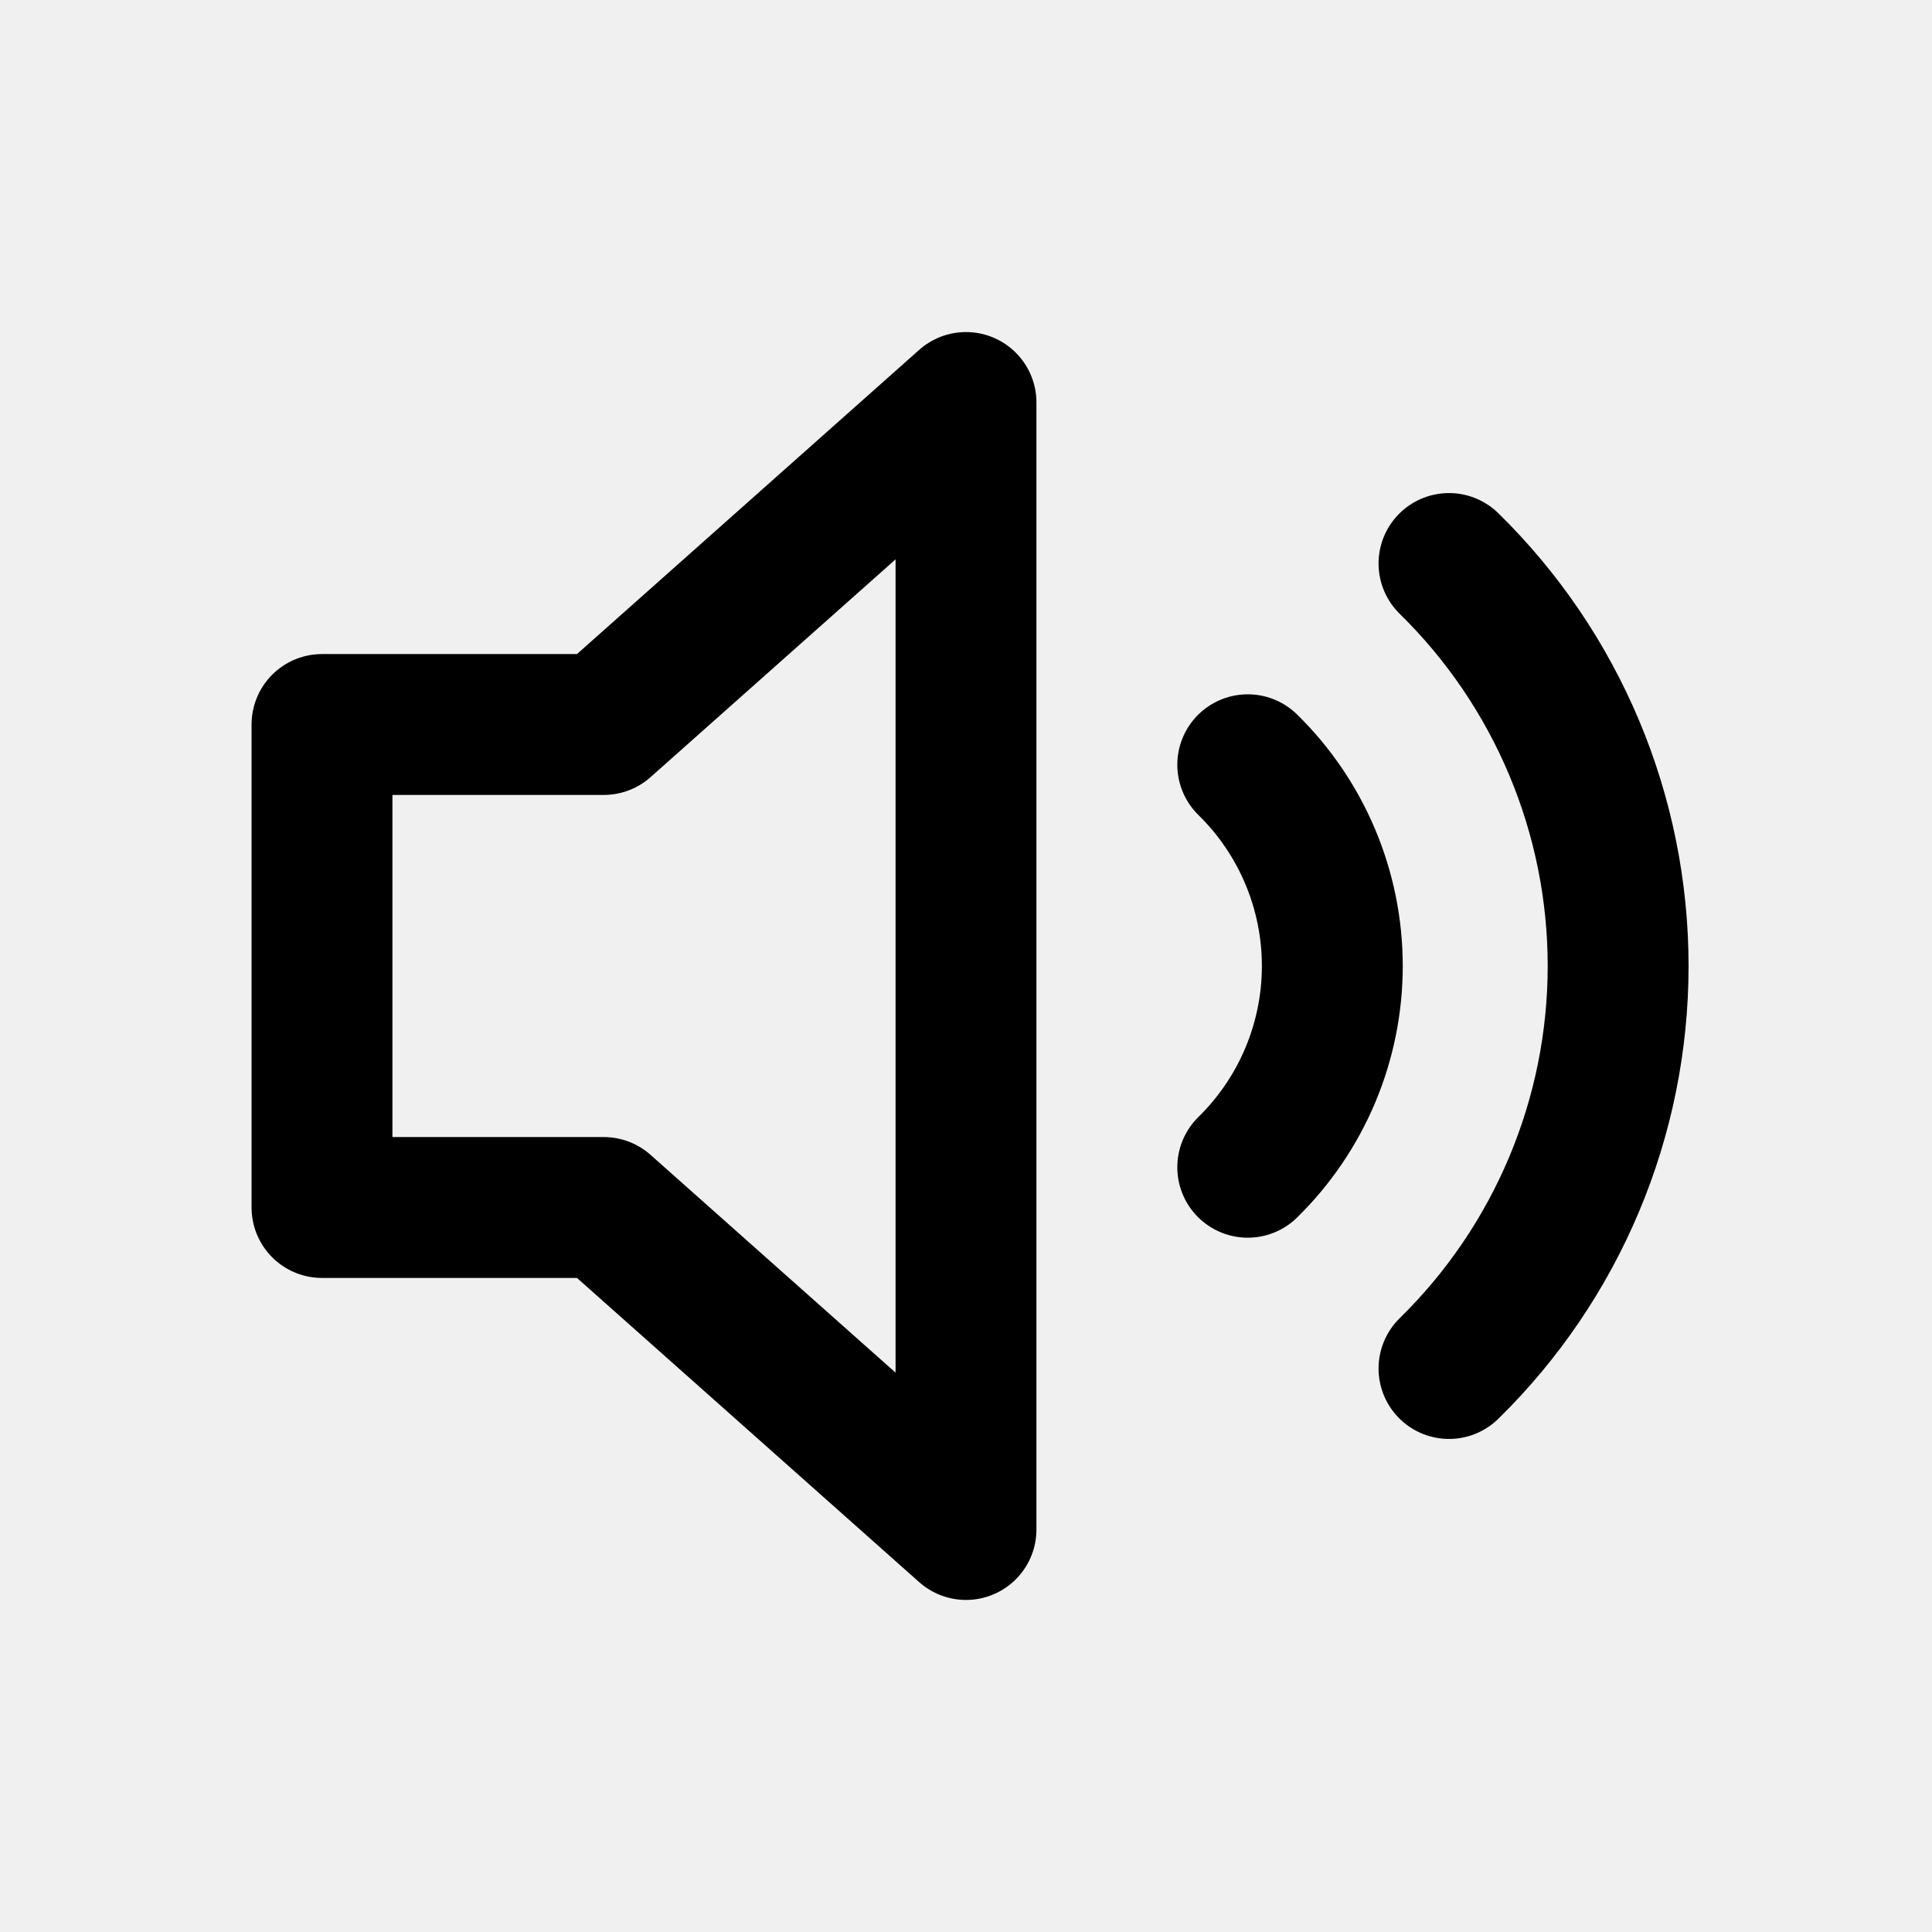
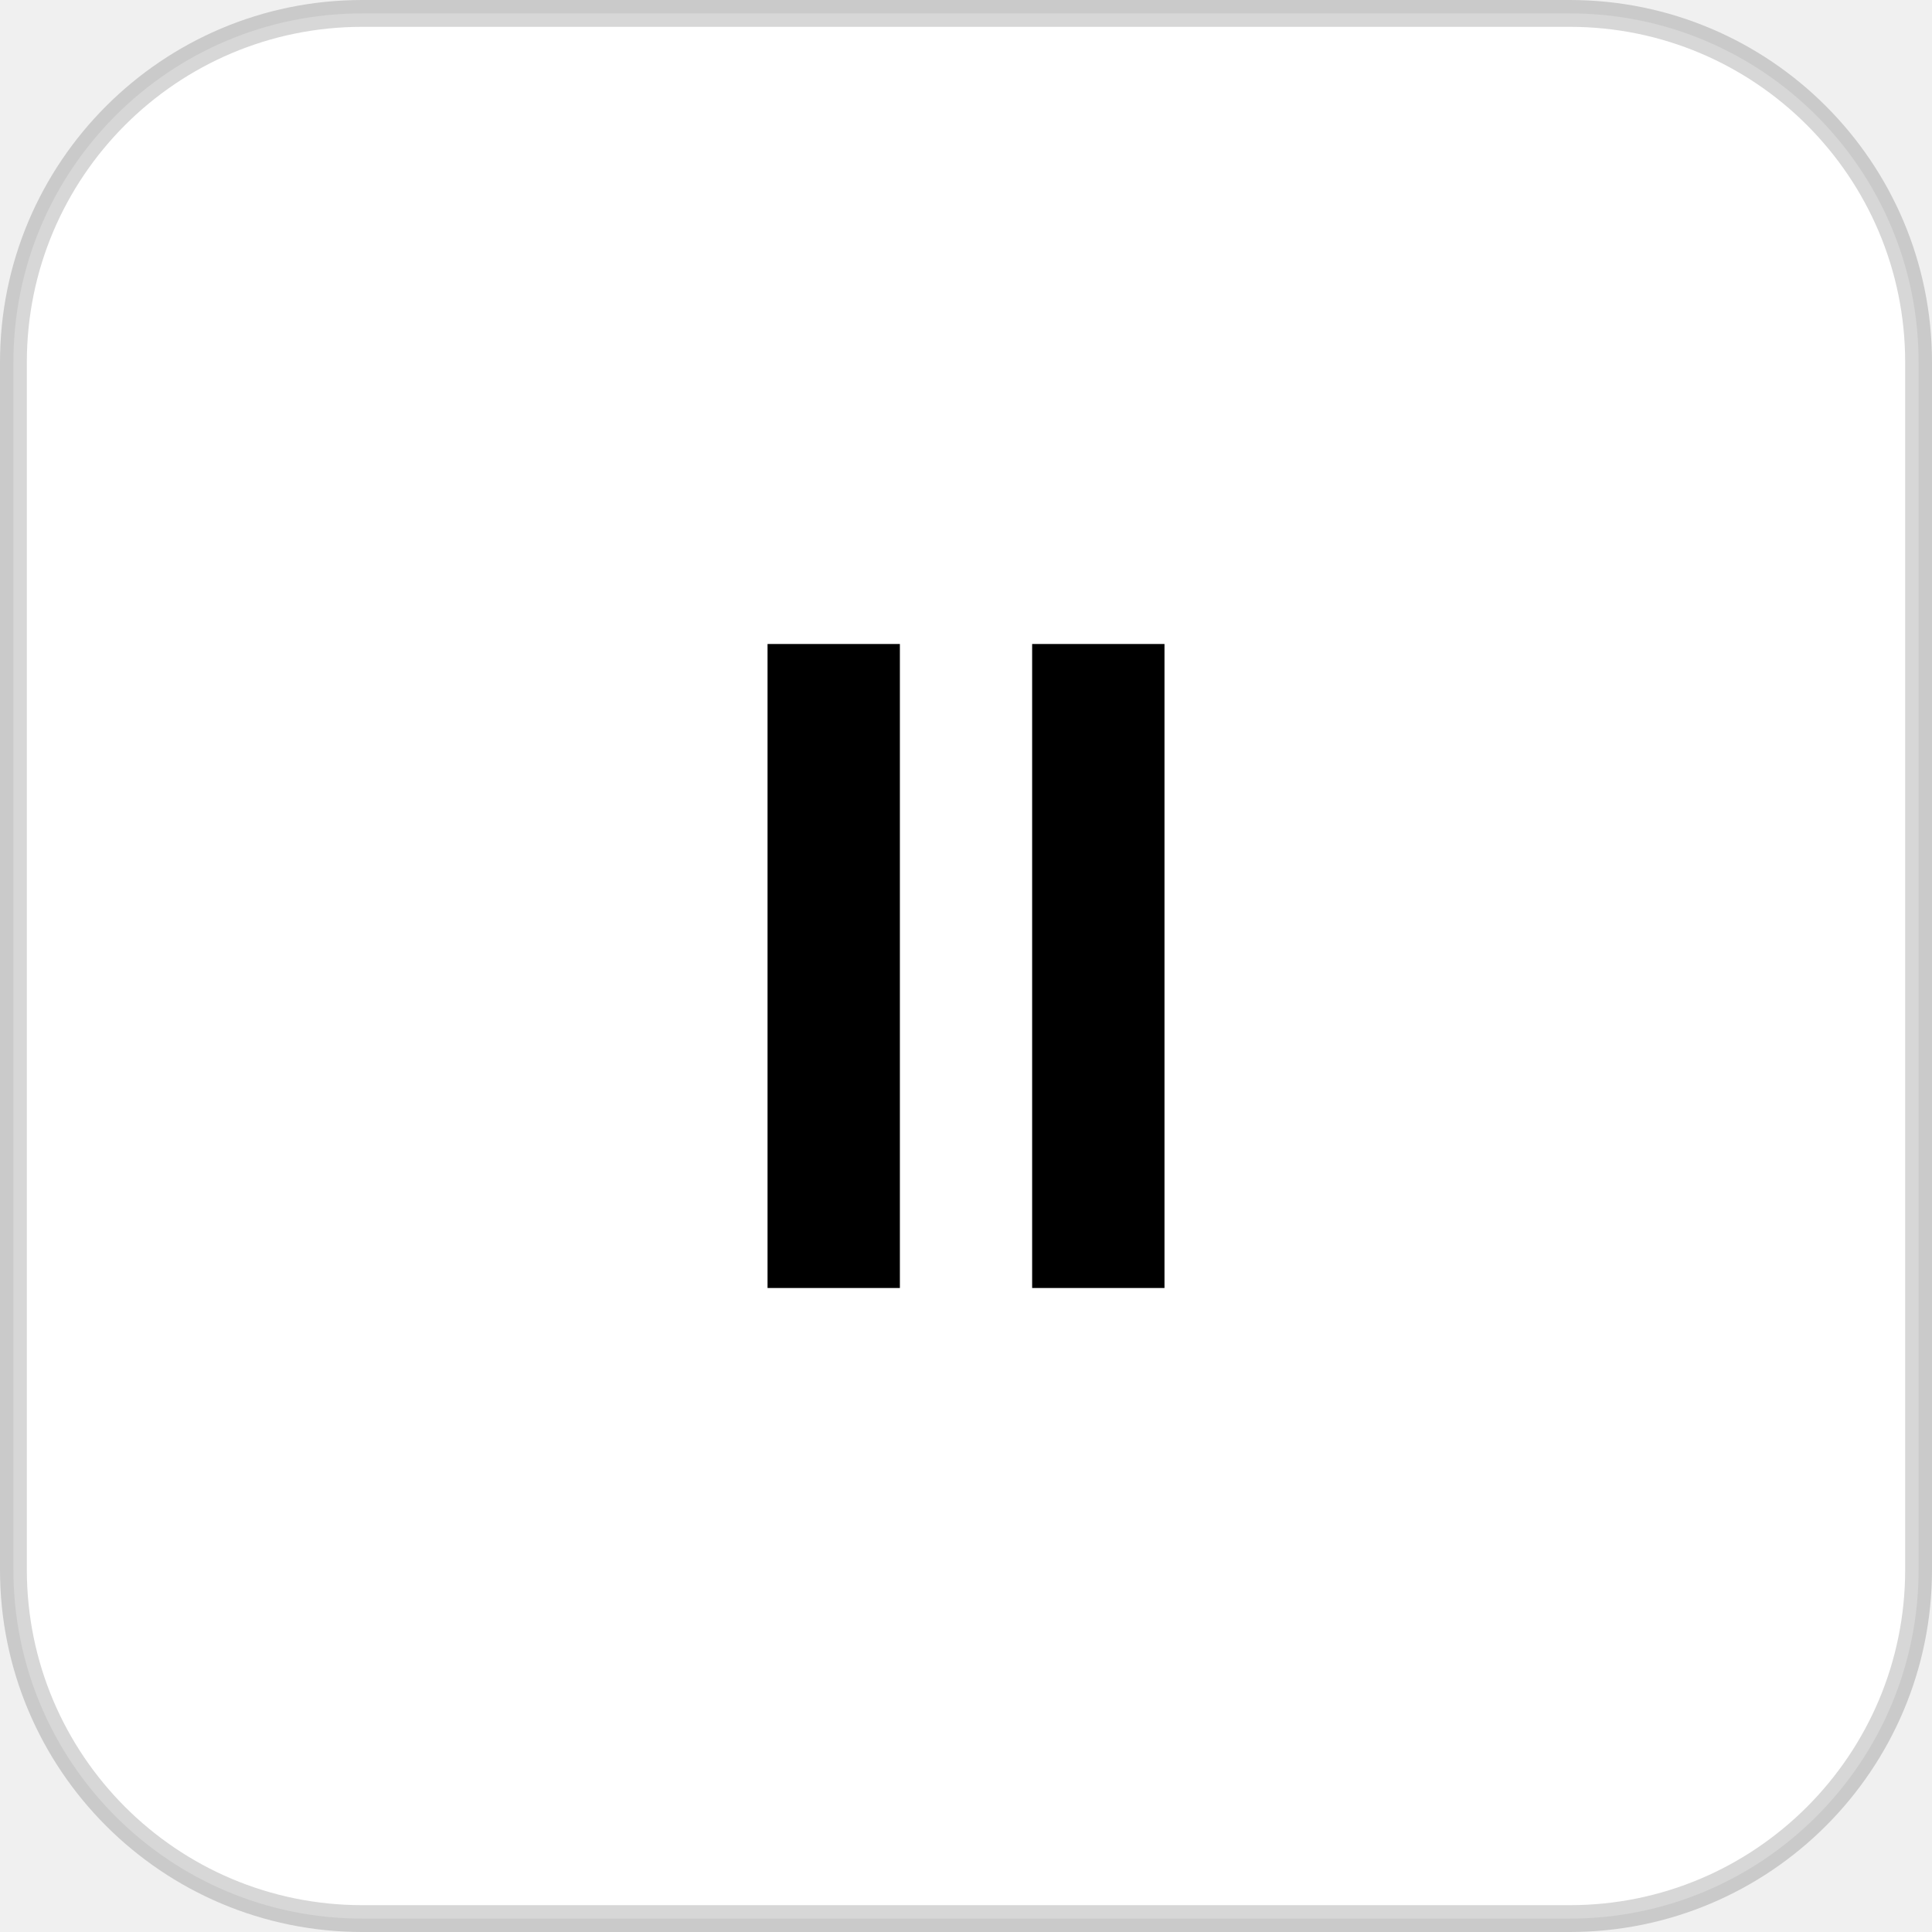
- <svg xmlns="http://www.w3.org/2000/svg" viewBox="0 0 24 24" fill="none" stroke="currentColor" stroke-width="1.75" stroke-linecap="round" stroke-linejoin="round" role="img" aria-label="ElevenLabs voice">
-   <path d="M4 9v6h3.5L12 19V5L7.5 9z" />
-   <path d="M15.5 9.5a3.5 3.5 0 0 1 0 5" />
-   <path d="M18 7a7 7 0 0 1 0 10" />
+ <svg xmlns="http://www.w3.org/2000/svg" viewBox="0 0 72 72" role="img" aria-label="ElevenLabs">
+   <rect x=".5" y=".5" width="71" height="71" rx="13" fill="#fff" stroke="#000" stroke-opacity=".16" />
+   <path transform="translate(24 24)" fill="#000" d="M4.604 0v24h4.932V0zm9.861 0v24h4.932V0z" />
</svg>
